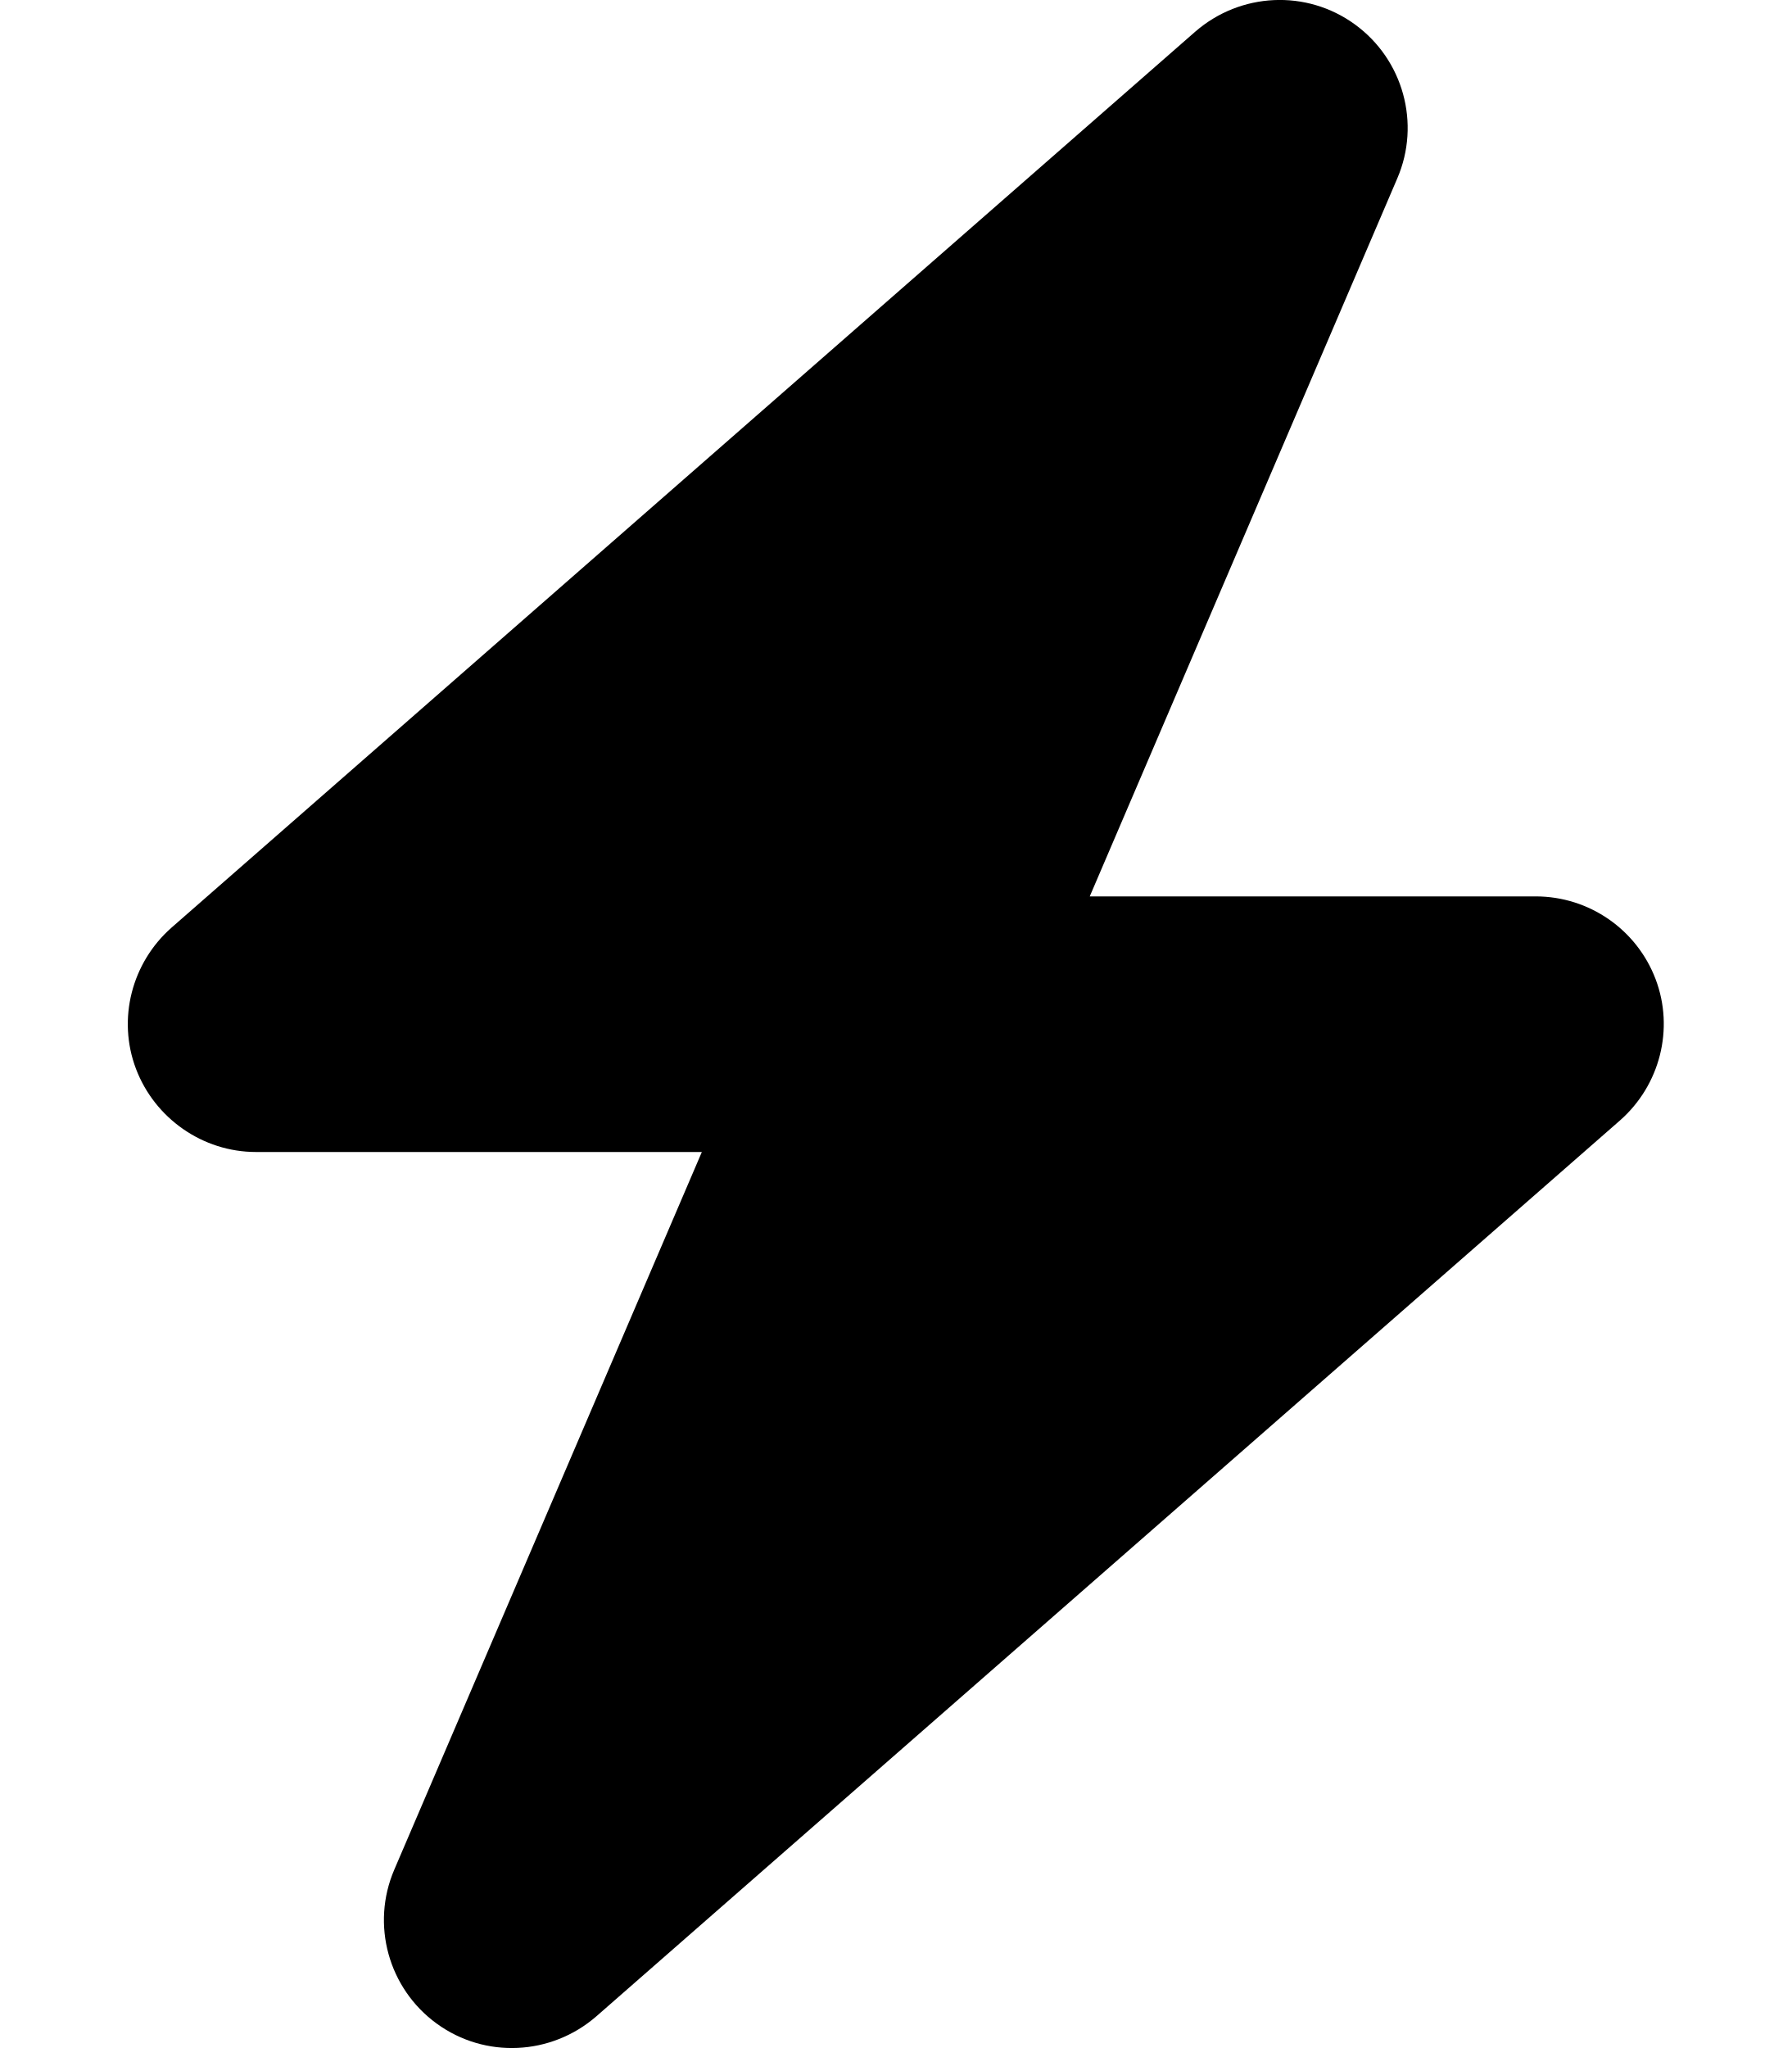
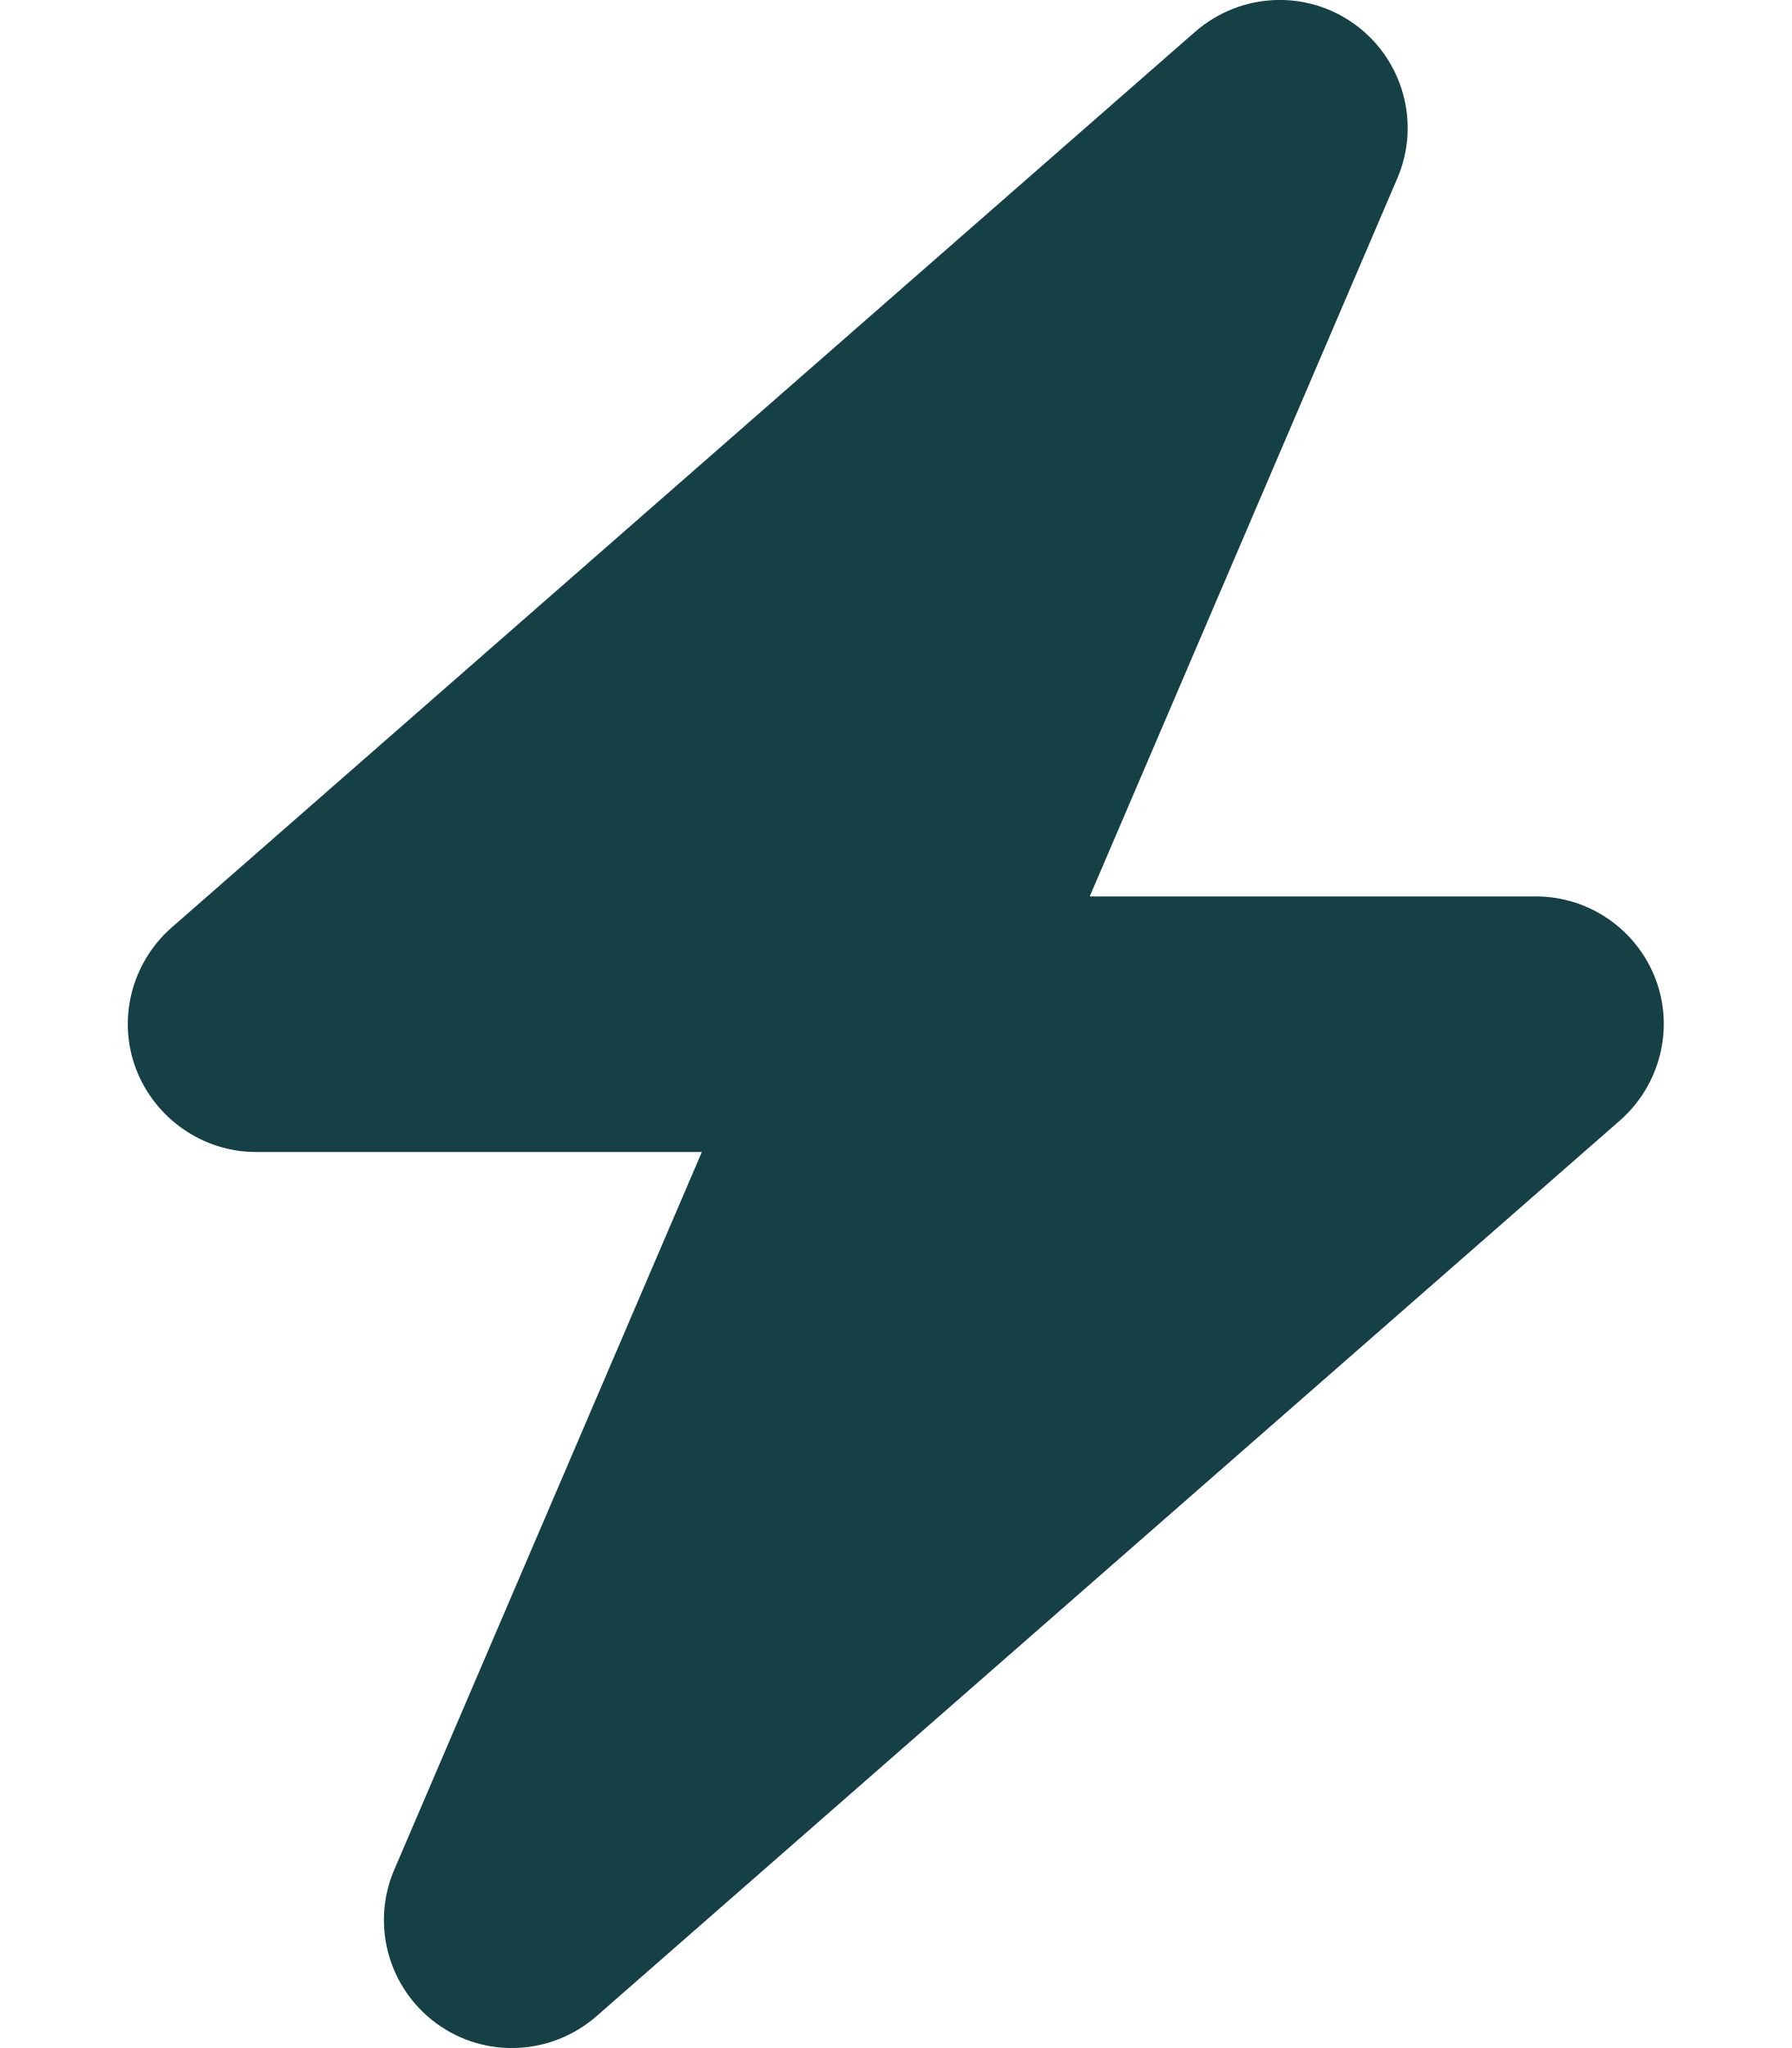
- <svg xmlns="http://www.w3.org/2000/svg" viewBox="0 0 448 512">
+ <svg xmlns="http://www.w3.org/2000/svg" viewBox="0 0 448 512" fill="#144046">
  <path d="M349.4 44.6c5.9-13.7 1.5-29.7-10.6-38.5s-28.6-8-39.9 1.8l-256 224c-10 8.8-13.6 22.9-8.9 35.3S50.7 288 64 288H175.5L98.6 467.4c-5.9 13.7-1.5 29.7 10.6 38.5s28.6 8 39.9-1.8l256-224c10-8.8 13.6-22.9 8.9-35.3s-16.6-20.7-30-20.7H272.5L349.4 44.6z" />
</svg>
